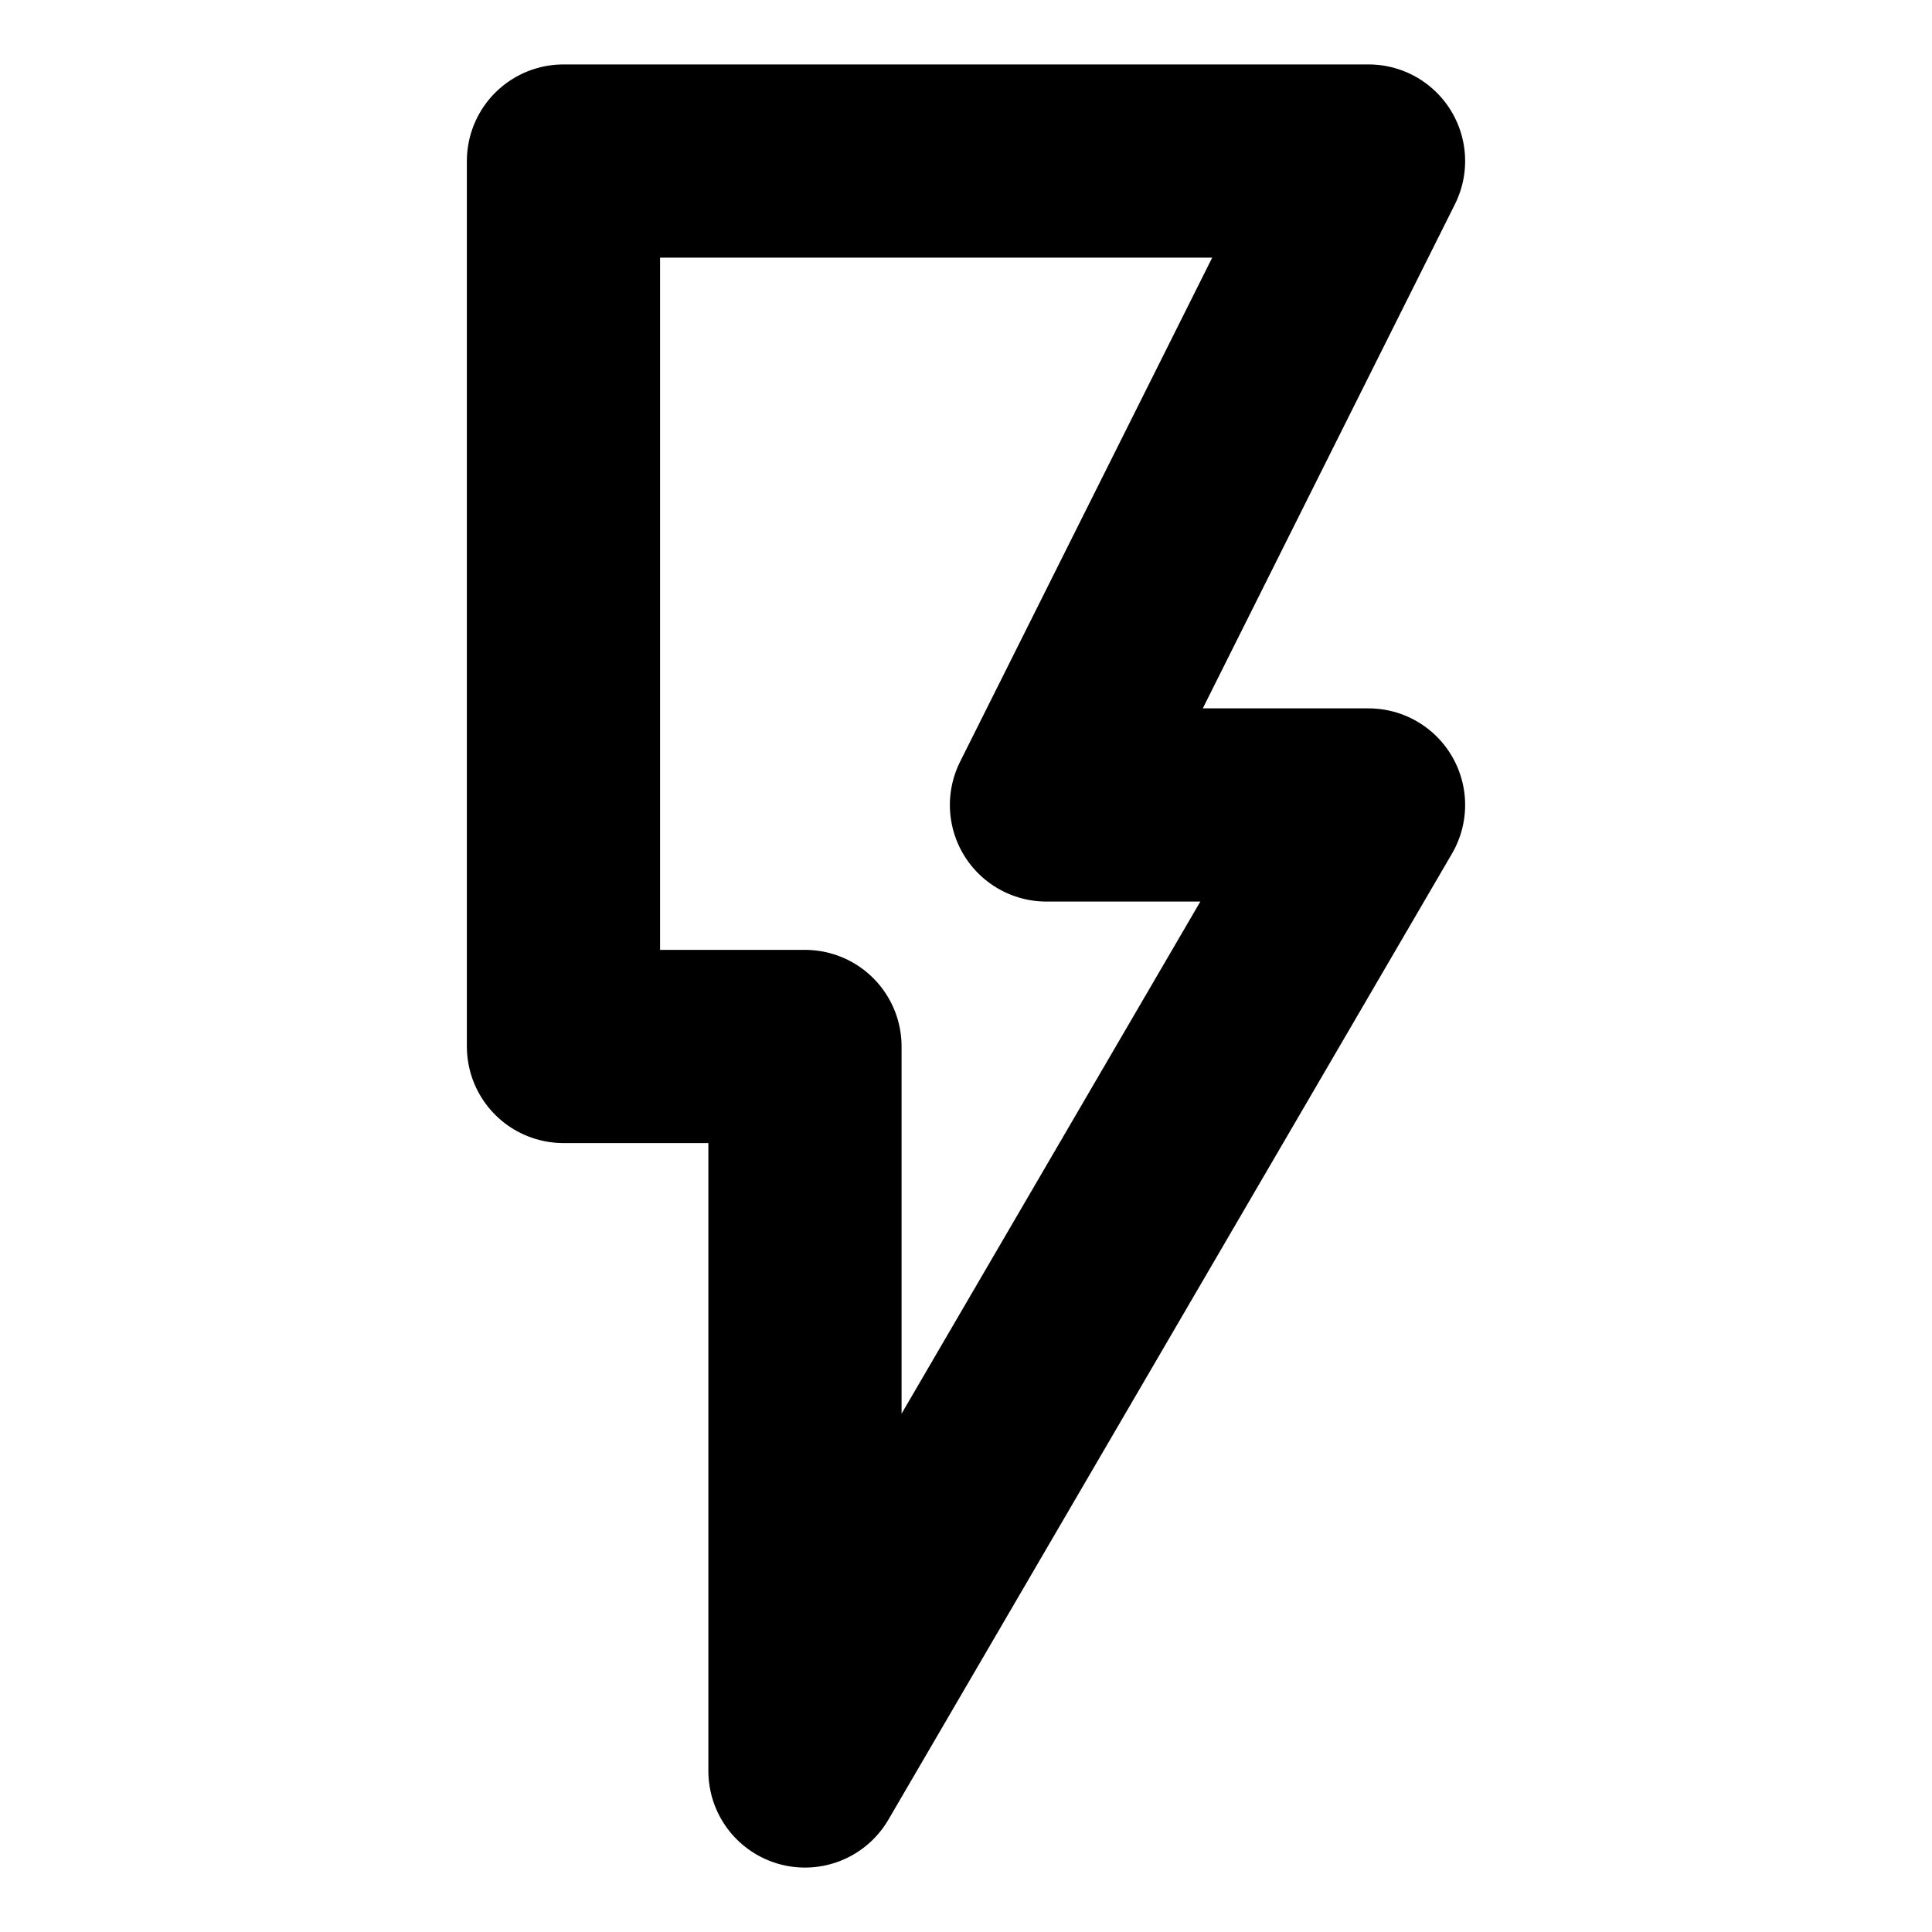
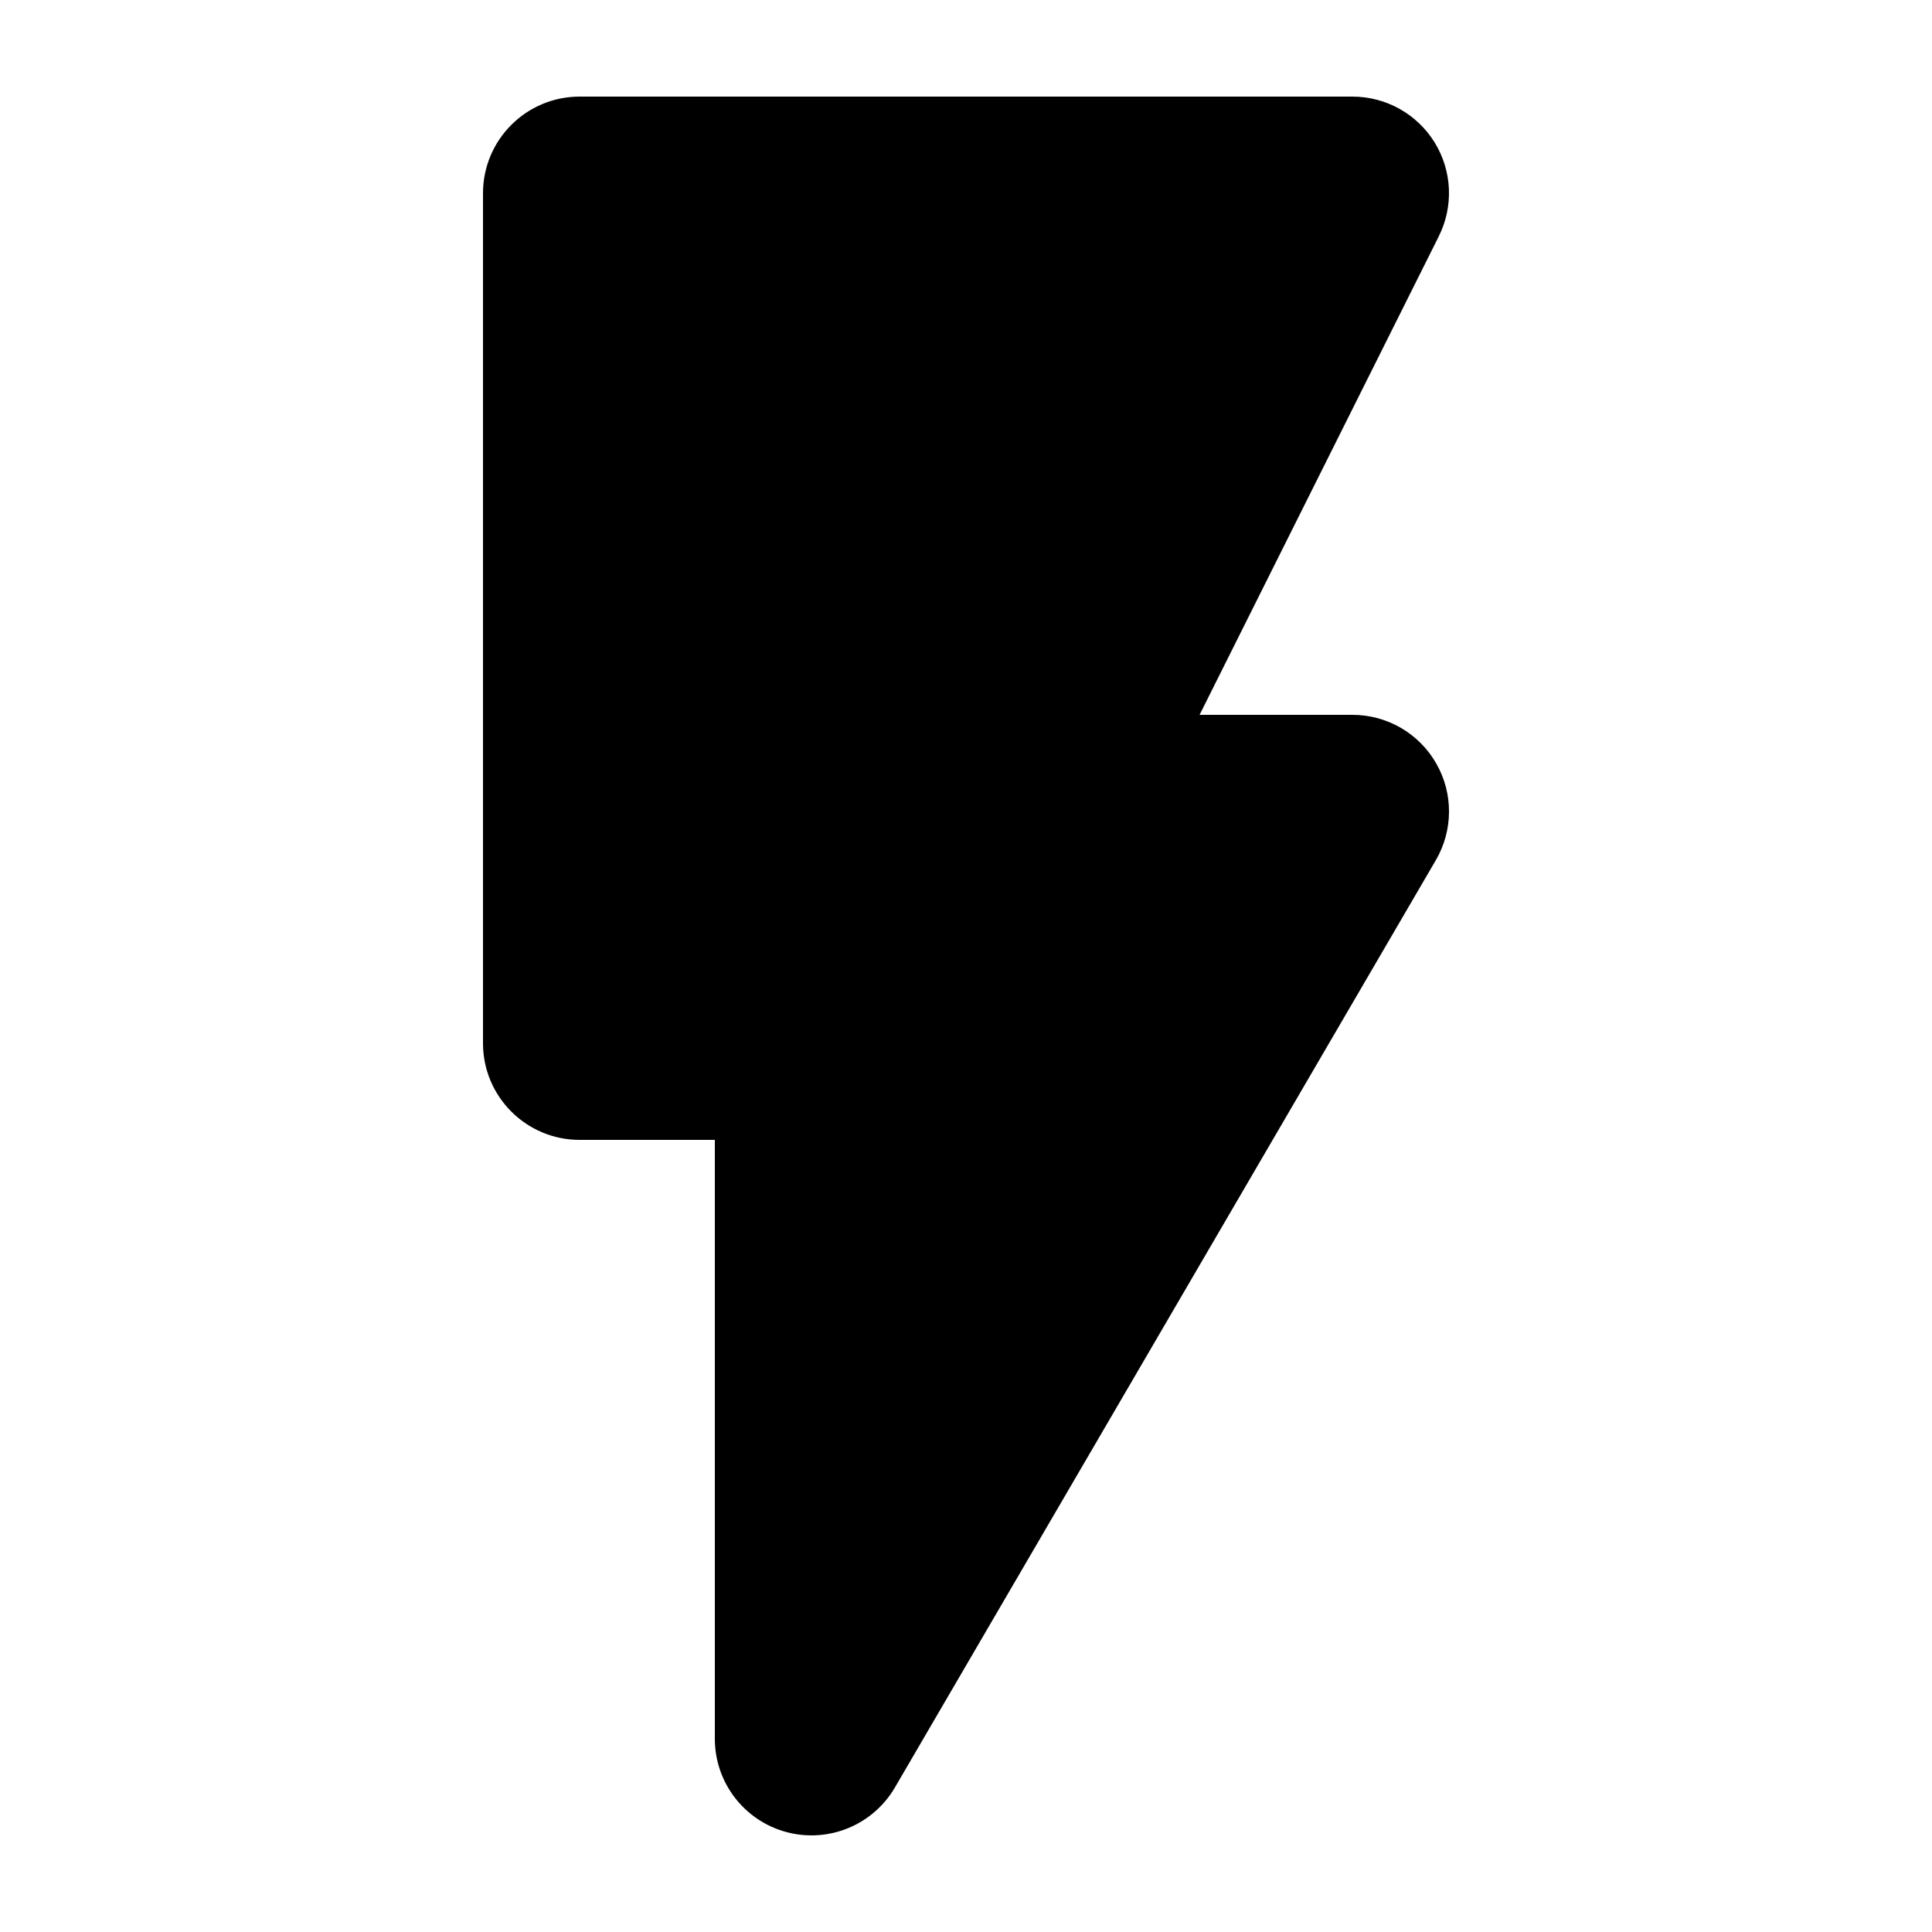
<svg xmlns="http://www.w3.org/2000/svg" width="20" height="20" viewBox="0 0 20 20" fill="none">
-   <path d="M5.833 1.667V10.833H8.333V18.333L14.167 8.333H10.833L14.167 1.667H5.833Z" stroke="currentColor" stroke-width="2" stroke-linecap="round" stroke-linejoin="round" />
+   <path d="M5 2C5 1.448 5.448 1 6 1H14C14.347 1 14.668 1.179 14.851 1.474C15.033 1.769 15.049 2.137 14.894 2.447L12.418 7.4H14C14.358 7.4 14.689 7.591 14.867 7.902C15.046 8.212 15.044 8.595 14.864 8.904L9.264 18.504C9.036 18.894 8.575 19.083 8.139 18.965C7.703 18.847 7.4 18.452 7.4 18V11.8H6C5.448 11.8 5 11.352 5 10.8V2Z" fill="currentColor" />
</svg>
